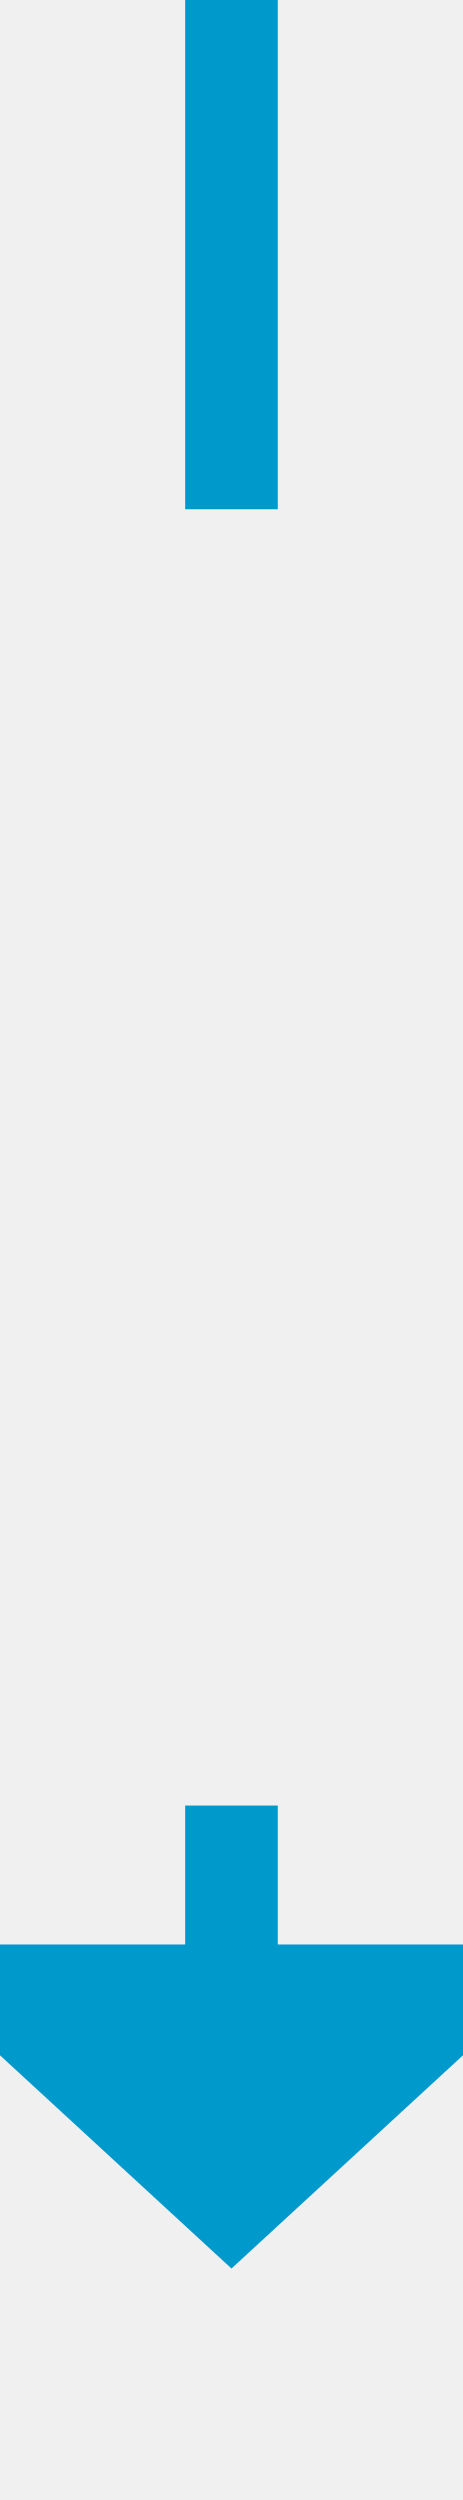
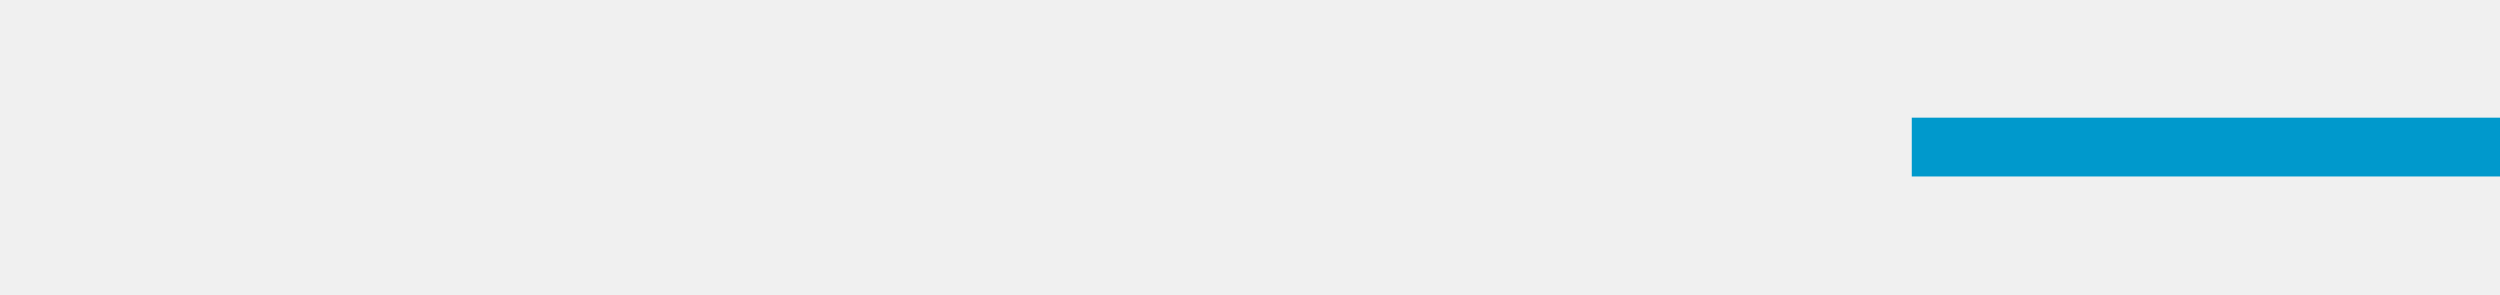
- <svg xmlns="http://www.w3.org/2000/svg" version="1.1" width="10px" height="54px" preserveAspectRatio="xMidYMin meet" viewBox="601 1543  8 54">
+ <svg xmlns="http://www.w3.org/2000/svg" version="1.1" width="85px" height="10px" preserveAspectRatio="xMinYMid meet" viewBox="470 1725  85 8">
  <defs>
-     <mask fill="white" id="clip614">
-       <path d="M 588 1554  L 622 1554  L 622 1582  L 588 1582  Z M 588 1543  L 622 1543  L 622 1602  L 588 1602  Z " fill-rule="evenodd" />
+     <mask fill="white" id="clip183">
+       <path d="M 415 1706  L 535 1706  L 535 1752  L 415 1752  Z M 415 1706  L 555 1706  L 555 1818  L 415 1818  Z " fill-rule="evenodd" />
    </mask>
  </defs>
-   <path d="M 605 1554  L 605 1543  M 605 1582  L 605 1586  " stroke-width="2" stroke="#0099cc" fill="none" />
-   <path d="M 597.4 1585  L 605 1592  L 612.6 1585  L 597.4 1585  Z " fill-rule="nonzero" fill="#0099cc" stroke="none" mask="url(#clip614)" />
+   <path d="M 555 1729  L 480 1729  A 5 5 0 0 0 475 1734 L 475 1802  " stroke-width="2" stroke="#0099cc" fill="none" mask="url(#clip183)" />
+   <path d="M 467.4 1801  L 475 1808  L 482.6 1801  L 467.4 1801  Z " fill-rule="nonzero" fill="#0099cc" stroke="none" mask="url(#clip183)" />
</svg>
